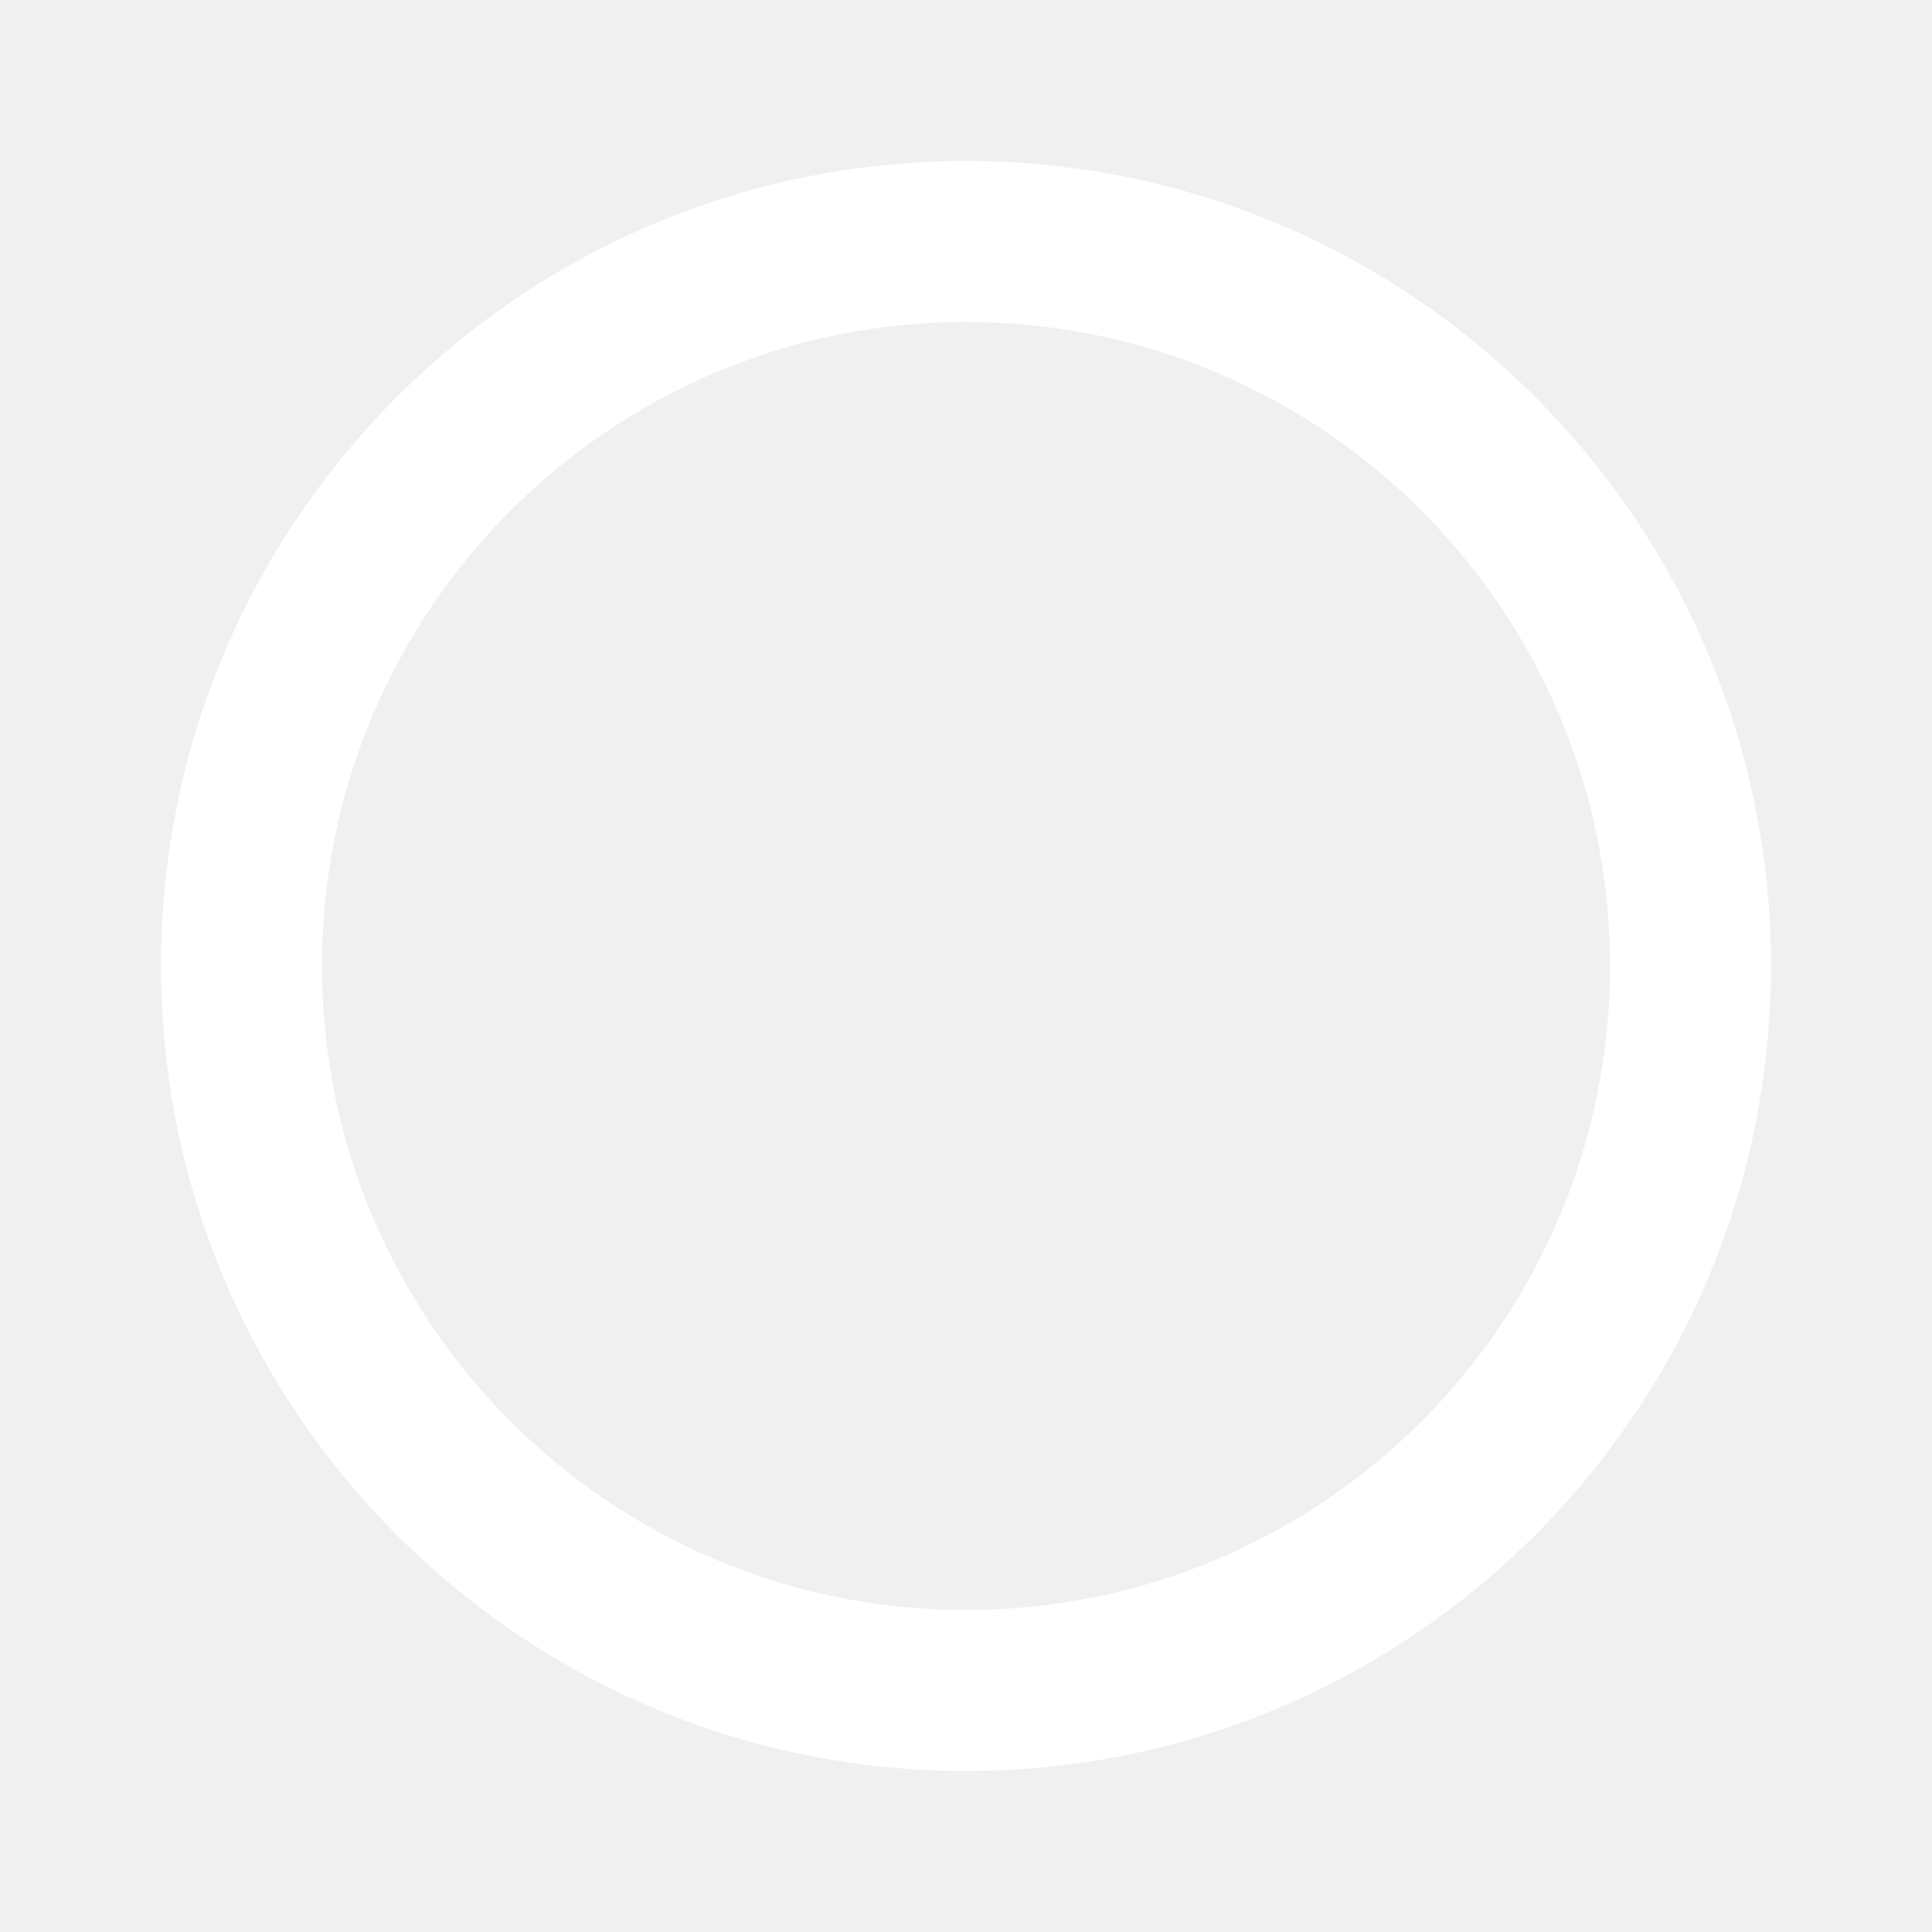
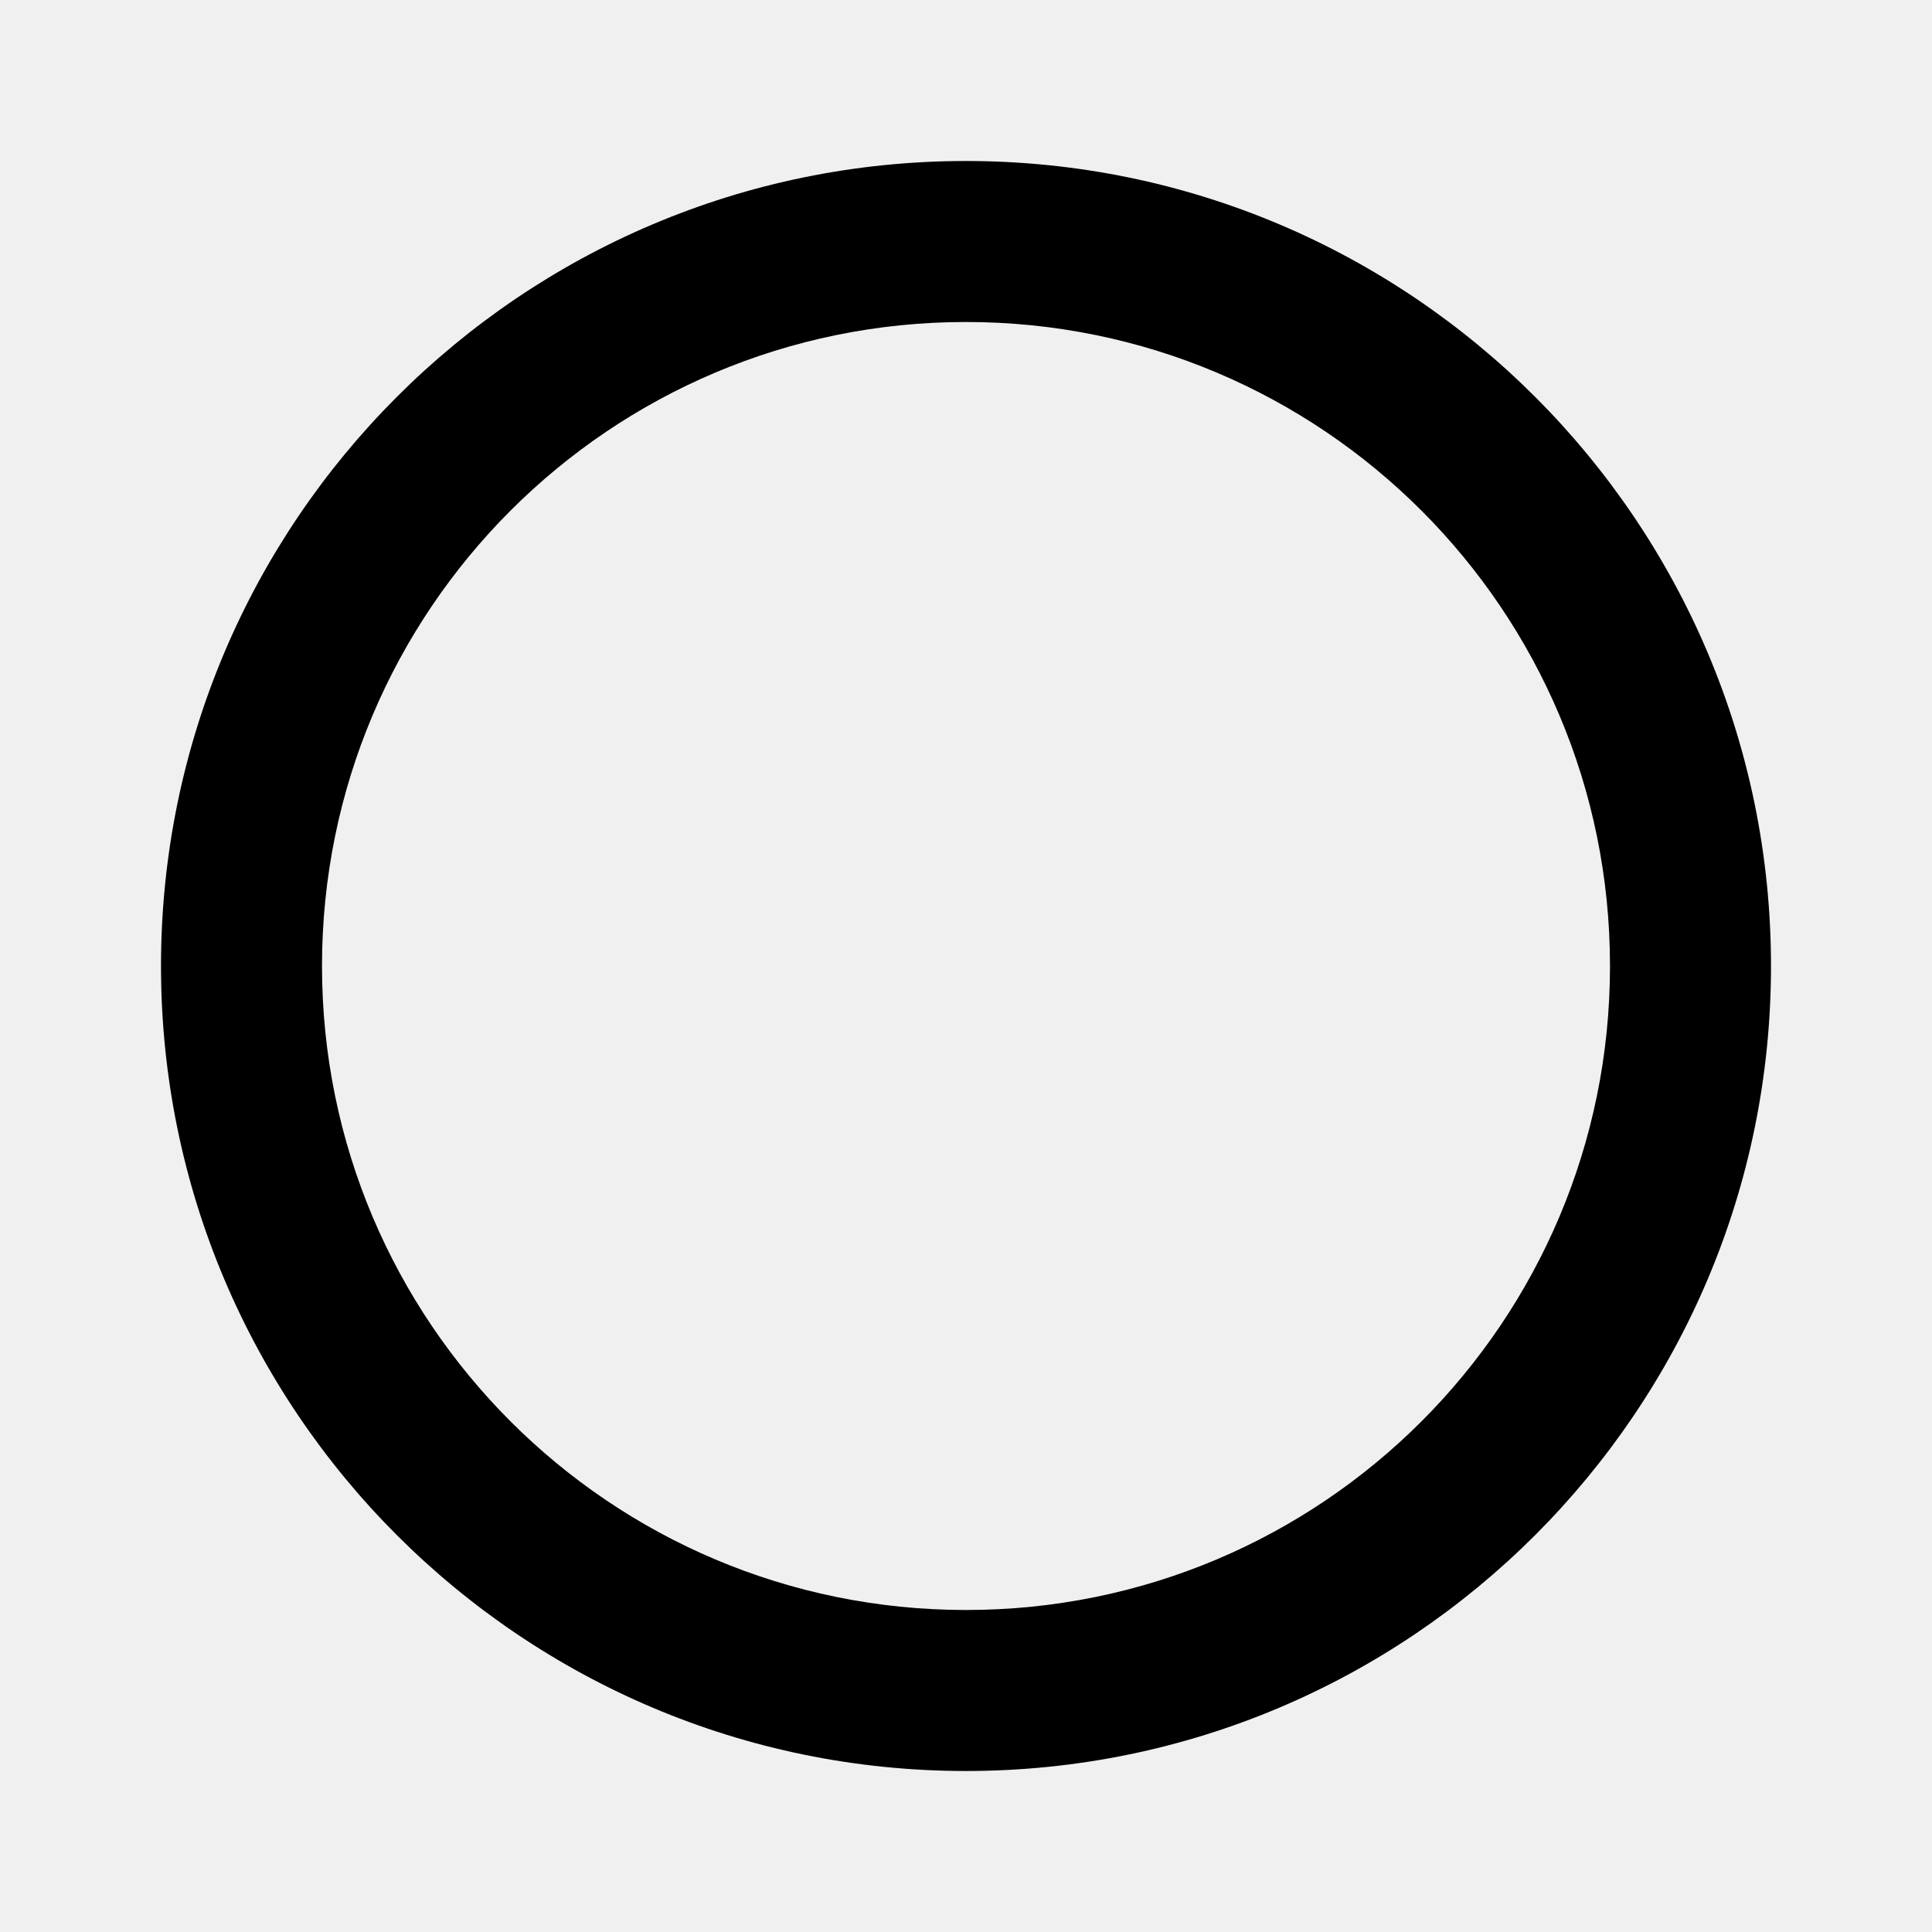
<svg xmlns="http://www.w3.org/2000/svg" width="24" height="24" viewBox="0 0 24 24">
-   <path fill="#ffffff" d="M12 2C6.48 2 2 6.48 2 12s4.48 10 10 10 10-4.48 10-10S17.52 2 12 2zm0 18c-4.42 0-8-3.58-8-8s3.58-8 8-8 8 3.58 8 8-3.58 8-8 8z" />
+   <path d="M12 2C6.48 2 2 6.48 2 12s4.48 10 10 10 10-4.48 10-10S17.52 2 12 2zm0 18c-4.42 0-8-3.58-8-8s3.58-8 8-8 8 3.58 8 8-3.58 8-8 8z" />
</svg>
